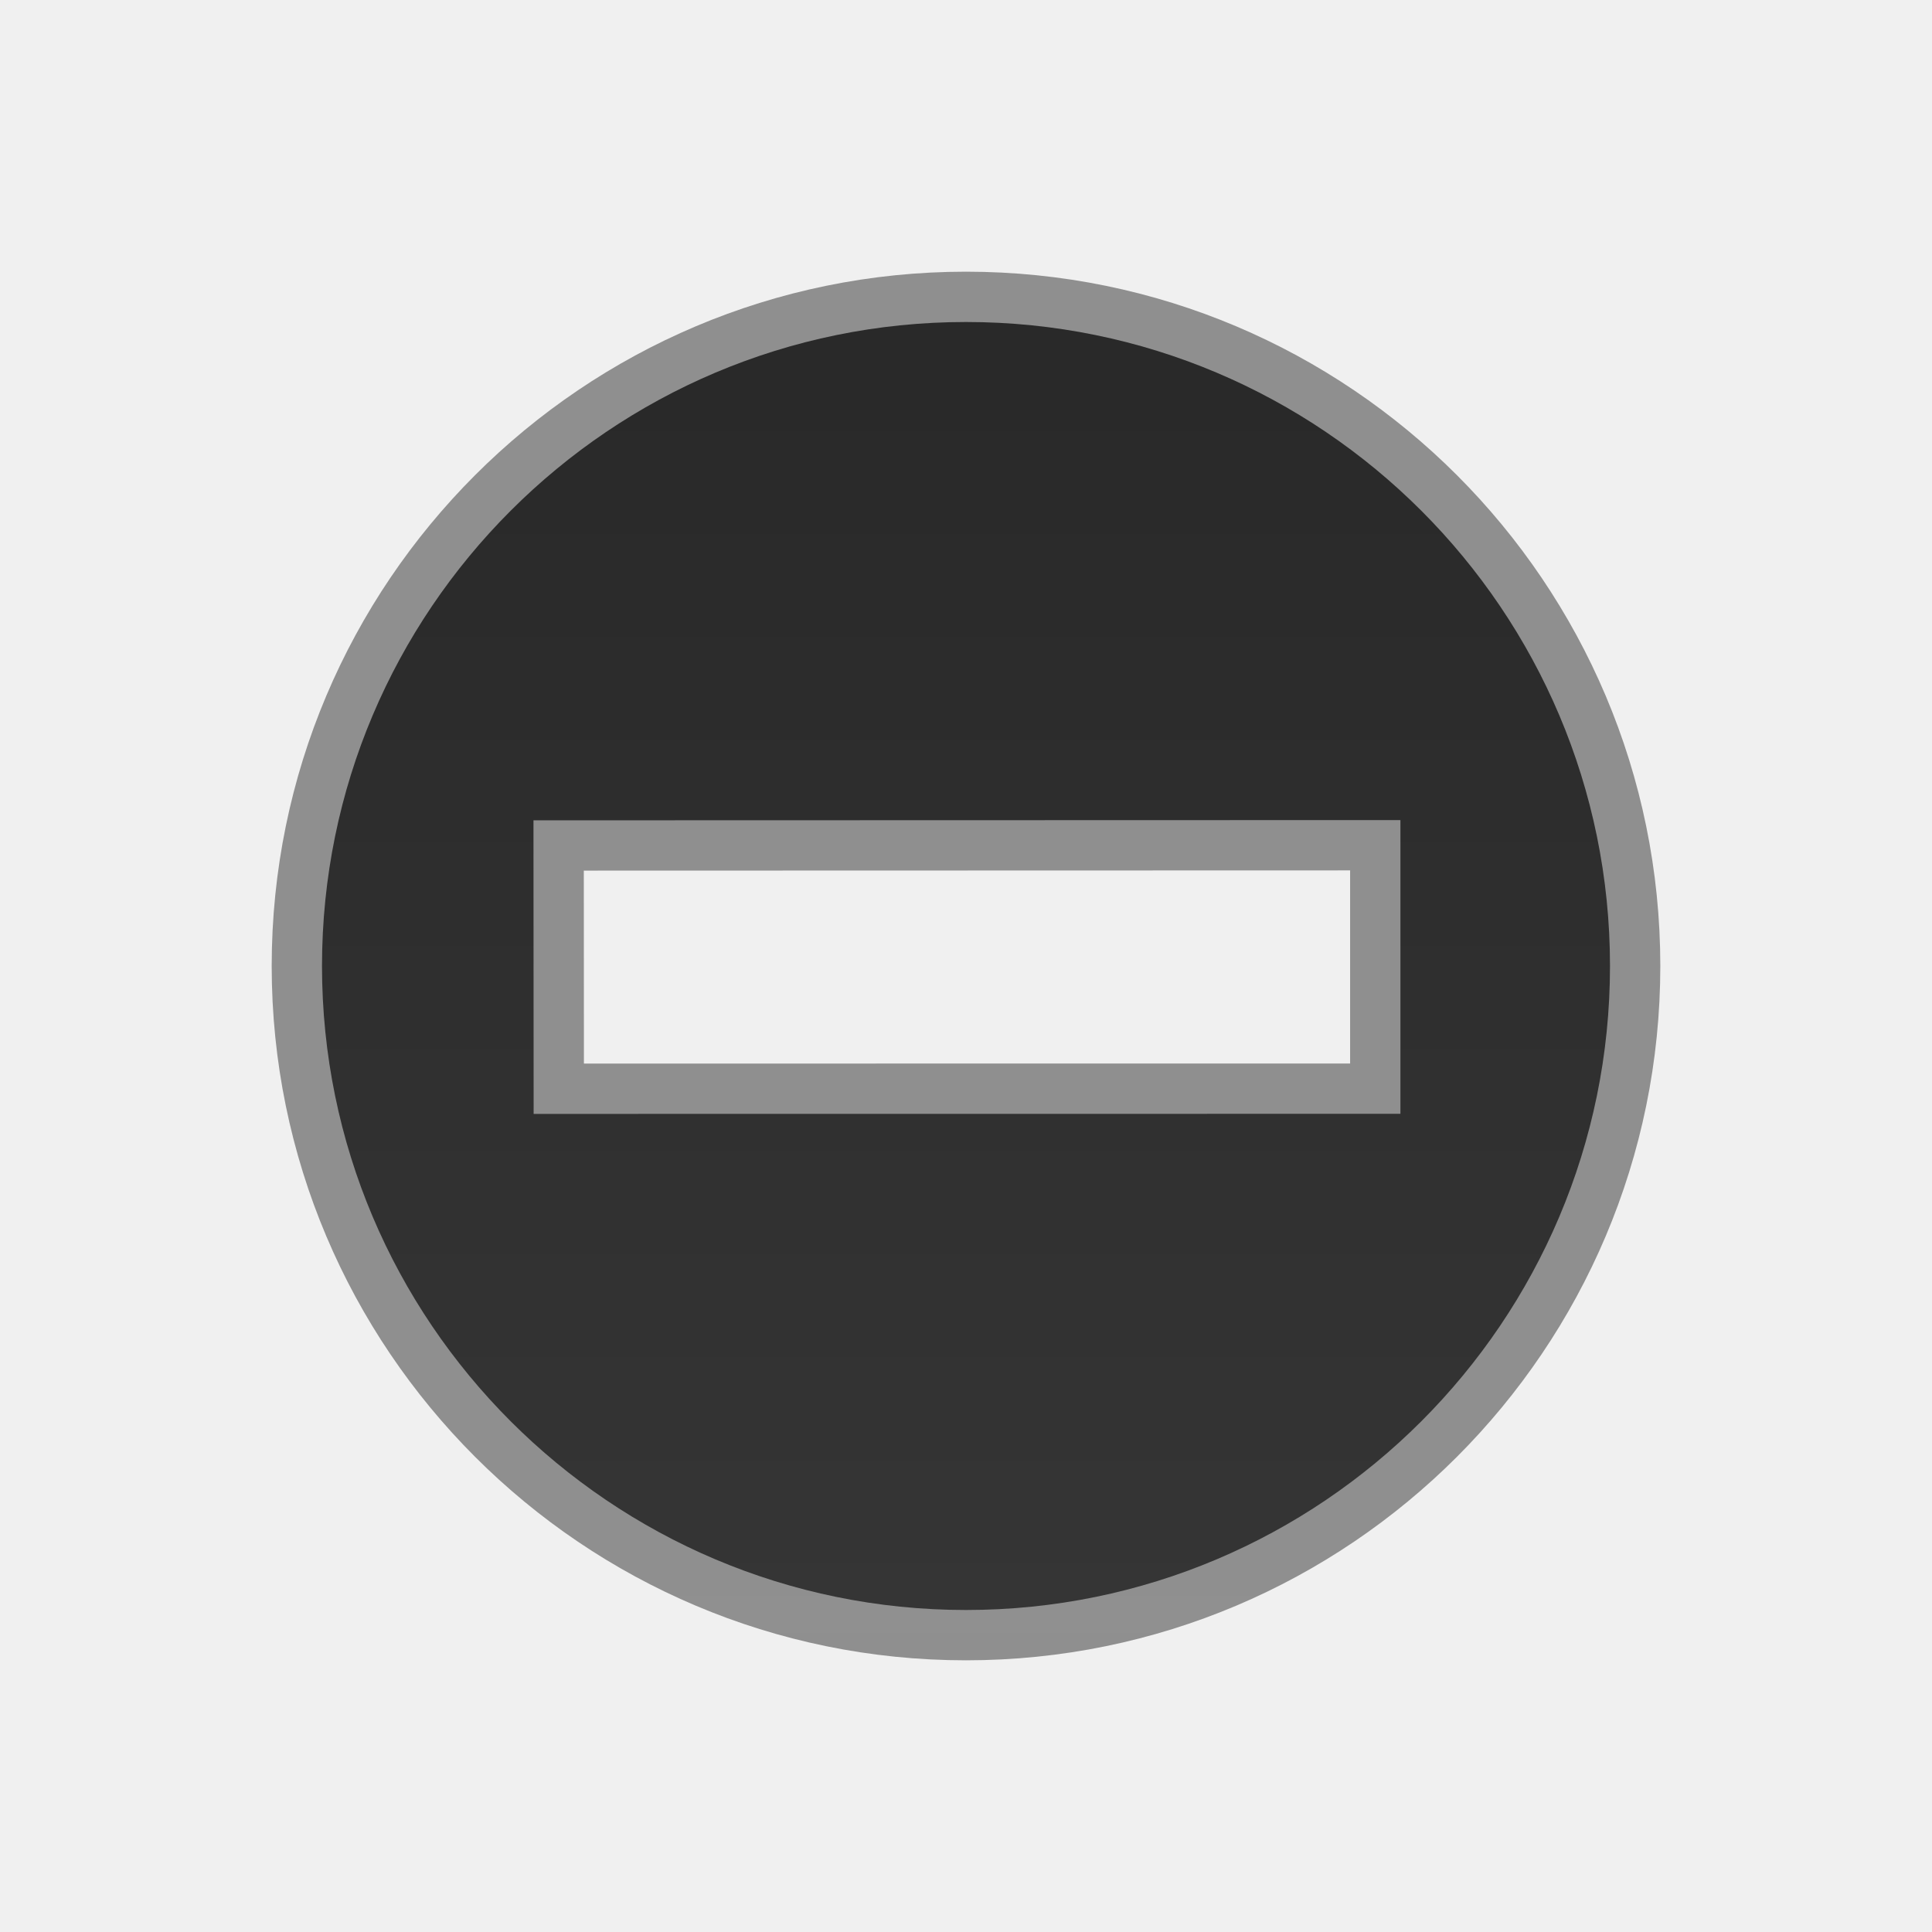
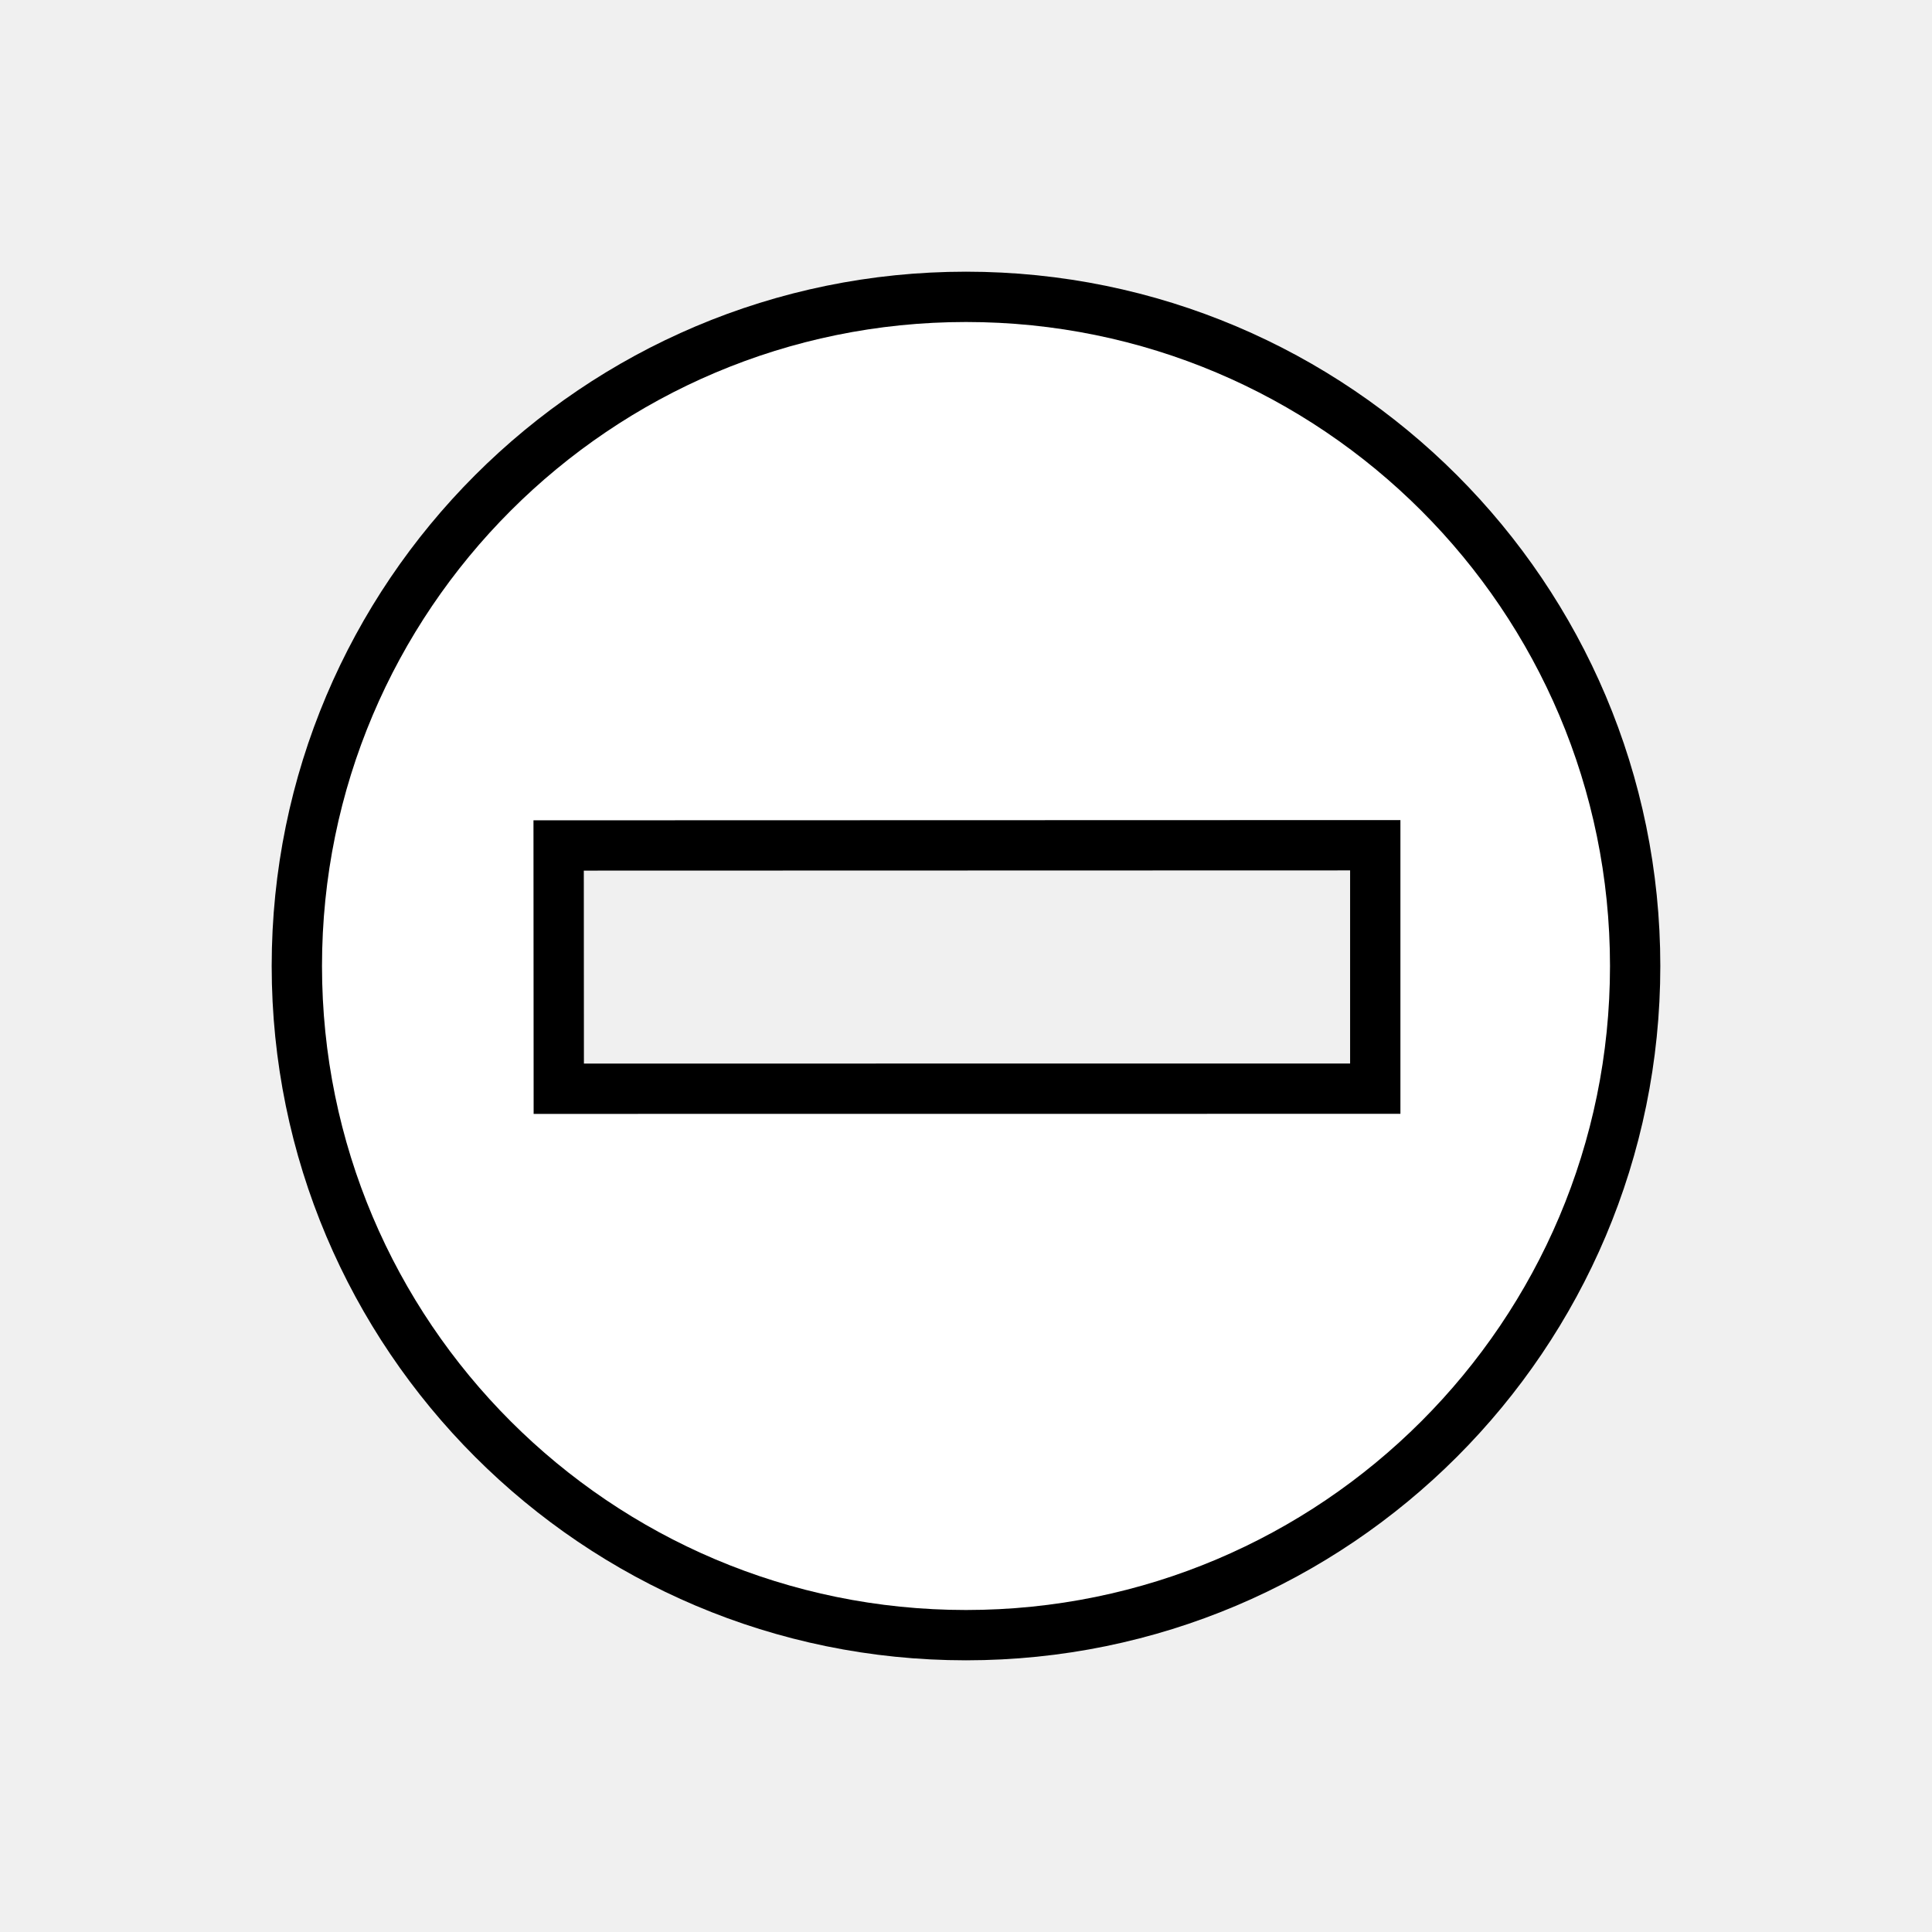
- <svg xmlns="http://www.w3.org/2000/svg" width="100%" height="100%" viewBox="0 0 96 96" version="1.1" xml:space="preserve" style="fill-rule:evenodd;clip-rule:evenodd;stroke-linejoin:round;stroke-miterlimit:1.414;">
-   <path d="M48,16c-17.664,0 -32,14.336 -32,32c0,17.664 14.336,32 32,32c17.664,0 32,-14.336 32,-32c0,-17.664 -14.336,-32 -32,-32Zm21.586,24.749l0,14.596l-43.07,0.004l-0.008,-14.588l43.078,-0.012Z" style="fill:none;stroke:url(#_Linear1);stroke-width:5px;" />
-   <path id="path2505" d="M48,16c-17.664,0 -32,14.336 -32,32c0,17.664 14.336,32 32,32c17.664,0 32,-14.336 32,-32c0,-17.664 -14.336,-32 -32,-32Zm21.586,24.749l0,14.596l-43.07,0.004l-0.008,-14.588l43.078,-0.012Z" style="fill:url(#_Linear2);fill-rule:nonzero;" />
-   <defs>
+ <svg xmlns="http://www.w3.org/2000/svg" width="100%" height="100%" viewBox="0 0 96 96" version="1.1" xml:space="preserve" style="fill-rule:evenodd;clip-rule:evenodd;stroke-linejoin:round;stroke-miterlimit:1.414;" id="svg17">
+   <path d="M48,16c-17.664,0 -32,14.336 -32,32c0,17.664 14.336,32 32,32c17.664,0 32,-14.336 32,-32c0,-17.664 -14.336,-32 -32,-32Zm21.586,24.749l0,14.596l-43.07,0.004l-0.008,-14.588l43.078,-0.012Z" style="fill:none;stroke:#000000;stroke-width:5px;stroke-opacity:1" id="path2" />
+   <path id="path2505" d="M48,16c-17.664,0 -32,14.336 -32,32c0,17.664 14.336,32 32,32c17.664,0 32,-14.336 32,-32c0,-17.664 -14.336,-32 -32,-32Zm21.586,24.749l0,14.596l-43.07,0.004l-0.008,-14.588l43.078,-0.012Z" style="fill:#ffffff;fill-rule:nonzero;fill-opacity:1" />
+   <defs id="defs15">
    <linearGradient id="_Linear1" x1="0" y1="0" x2="1" y2="0" gradientUnits="userSpaceOnUse" gradientTransform="matrix(-2.31326,-993.541,993.541,-2.31326,-1010.43,1078.25)">
-       <stop offset="0" style="stop-color:#8f8f8f;stop-opacity:0.302" />
-       <stop offset="1" style="stop-color:#8f8f8f;stop-opacity:1" />
+       <stop offset="0" style="stop-color:#8f8f8f;stop-opacity:0.302" id="stop5" />
+       <stop offset="1" style="stop-color:#8f8f8f;stop-opacity:1" id="stop7" />
    </linearGradient>
    <linearGradient id="_Linear2" x1="0" y1="0" x2="1" y2="0" gradientUnits="userSpaceOnUse" gradientTransform="matrix(-0.621527,61.0699,-61.0699,-0.621527,-928.082,9.05967)">
-       <stop offset="0" style="stop-color:#292929;stop-opacity:1" />
-       <stop offset="1" style="stop-color:#353535;stop-opacity:1" />
+       <stop offset="0" style="stop-color:#292929;stop-opacity:1" id="stop10" />
+       <stop offset="1" style="stop-color:#353535;stop-opacity:1" id="stop12" />
    </linearGradient>
  </defs>
</svg>
